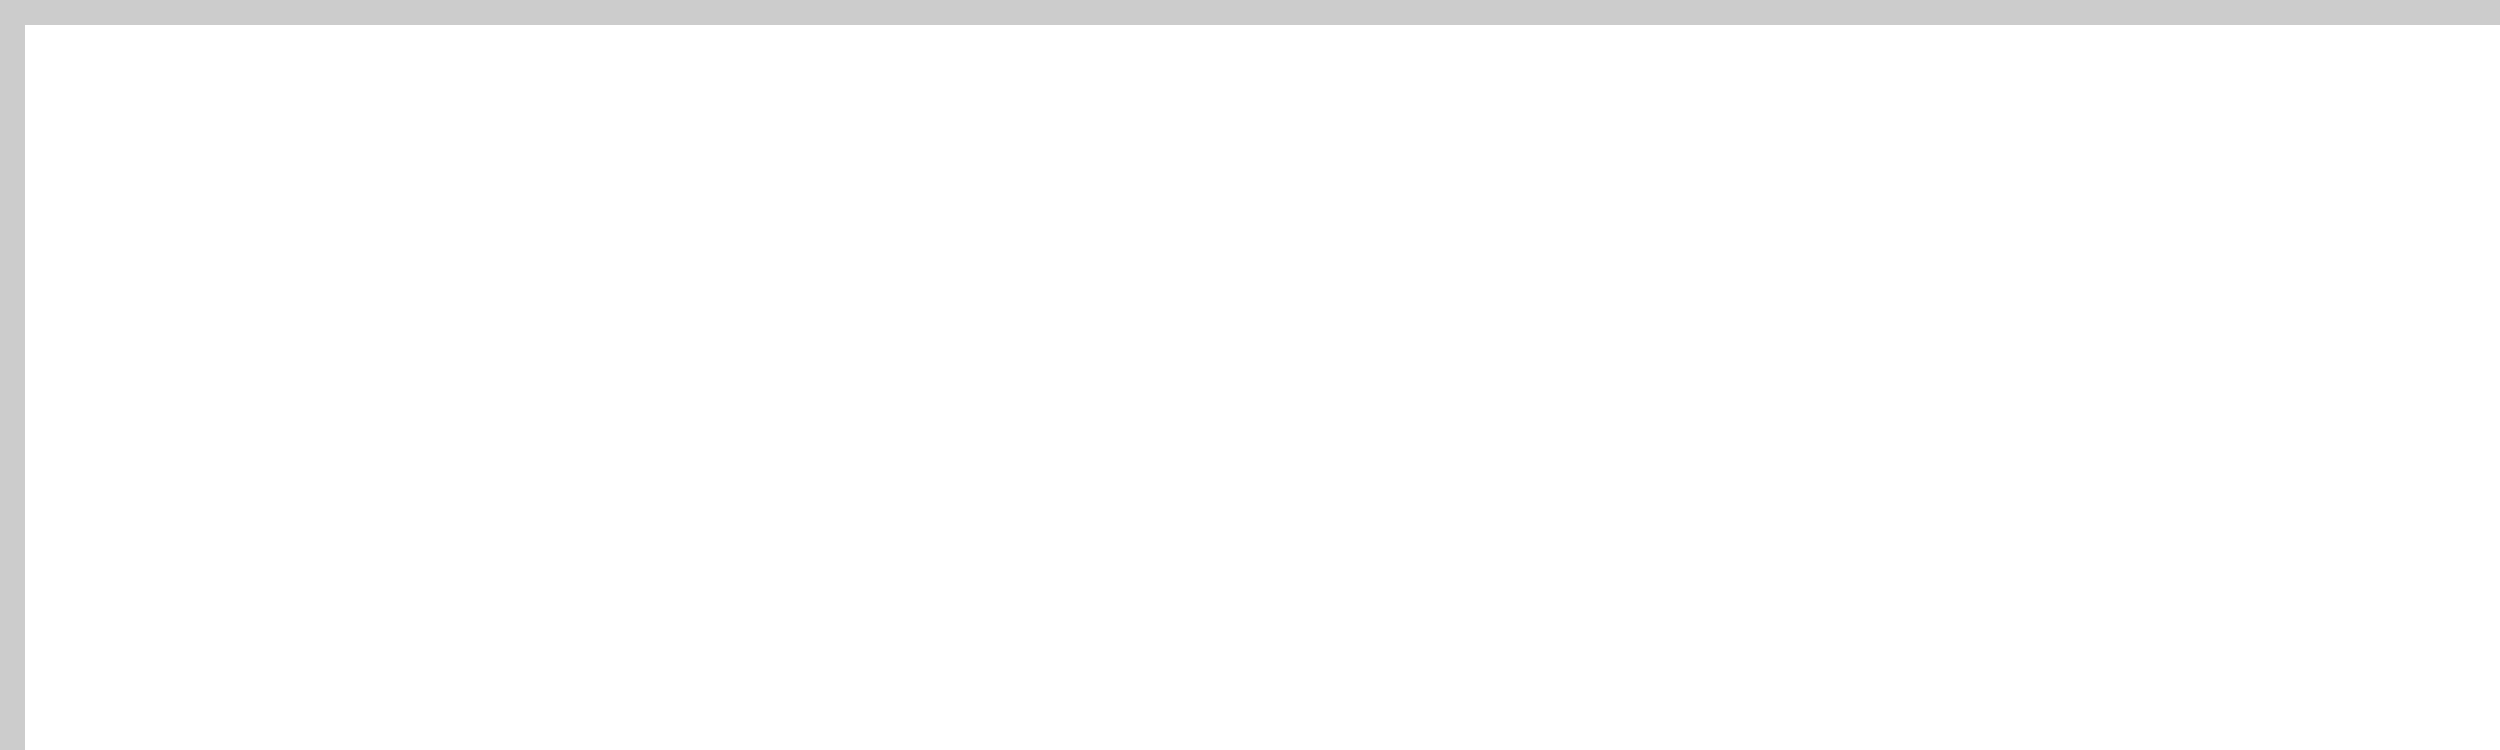
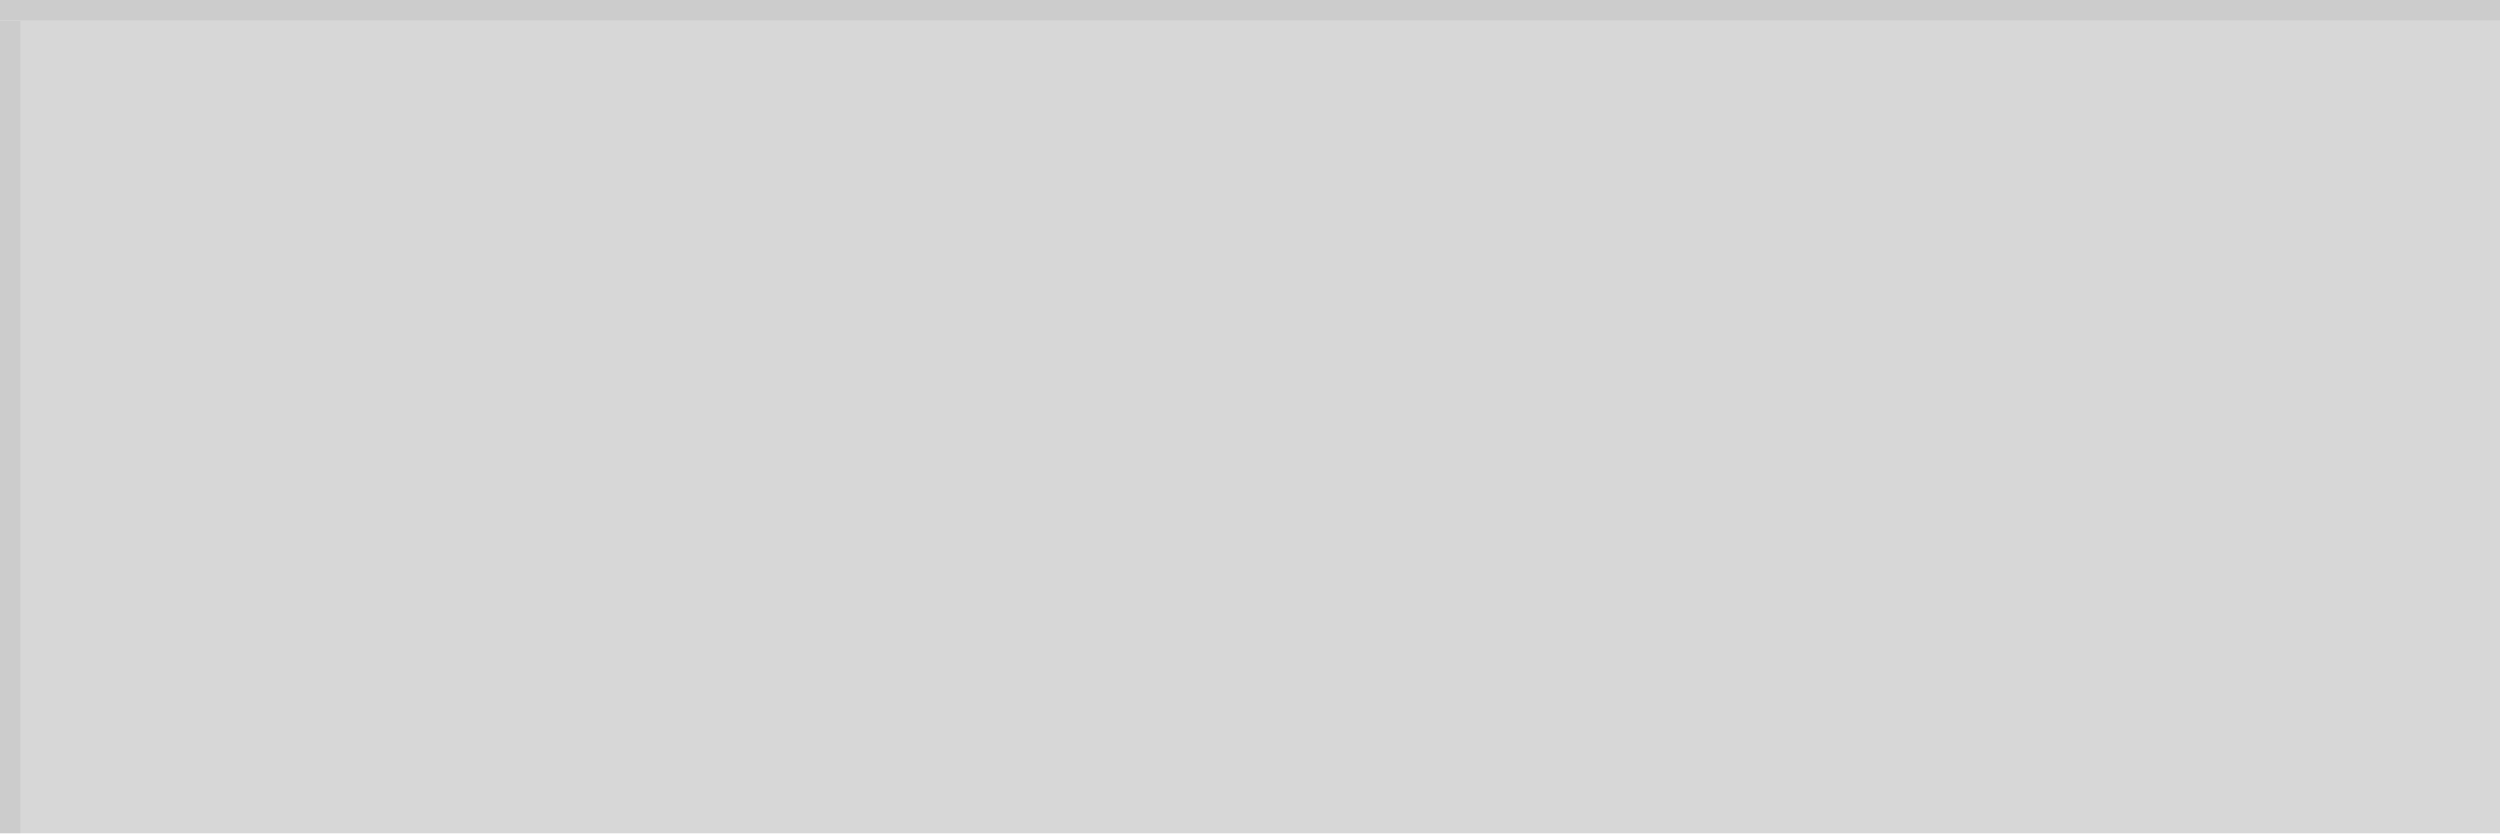
- <svg xmlns="http://www.w3.org/2000/svg" version="1.1" width="100px" height="30px" viewBox="180 100 100 30">
-   <path d="M 1 1  L 100 1  L 100 30  L 1 30  L 1 1  Z " fill-rule="nonzero" fill="rgba(255, 255, 255, 1)" stroke="none" transform="matrix(1 0 0 1 180 100 )" class="fill" />
-   <path d="M 0.5 1  L 0.5 30  " stroke-width="1" stroke-dasharray="0" stroke="rgba(204, 204, 204, 1)" fill="none" transform="matrix(1 0 0 1 180 100 )" class="stroke" />
-   <path d="M 0 0.5  L 100 0.5  " stroke-width="1" stroke-dasharray="0" stroke="rgba(204, 204, 204, 1)" fill="none" transform="matrix(1 0 0 1 180 100 )" class="stroke" />
+ <svg xmlns="http://www.w3.org/2000/svg" version="1.1" width="120px" height="40px" viewBox="700 0 120 40">
+   <path d="M 1 1  L 120 1  L 120 40  L 1 40  L 1 1  Z " fill-rule="nonzero" fill="rgba(215, 215, 215, 1)" stroke="none" transform="matrix(1 0 0 1 700 0 )" class="fill" />
+   <path d="M 0.5 1  L 0.5 40  " stroke-width="1" stroke-dasharray="0" stroke="rgba(204, 204, 204, 1)" fill="none" transform="matrix(1 0 0 1 700 0 )" class="stroke" />
+   <path d="M 0 0.5  L 120 0.5  " stroke-width="1" stroke-dasharray="0" stroke="rgba(204, 204, 204, 1)" fill="none" transform="matrix(1 0 0 1 700 0 )" class="stroke" />
</svg>
